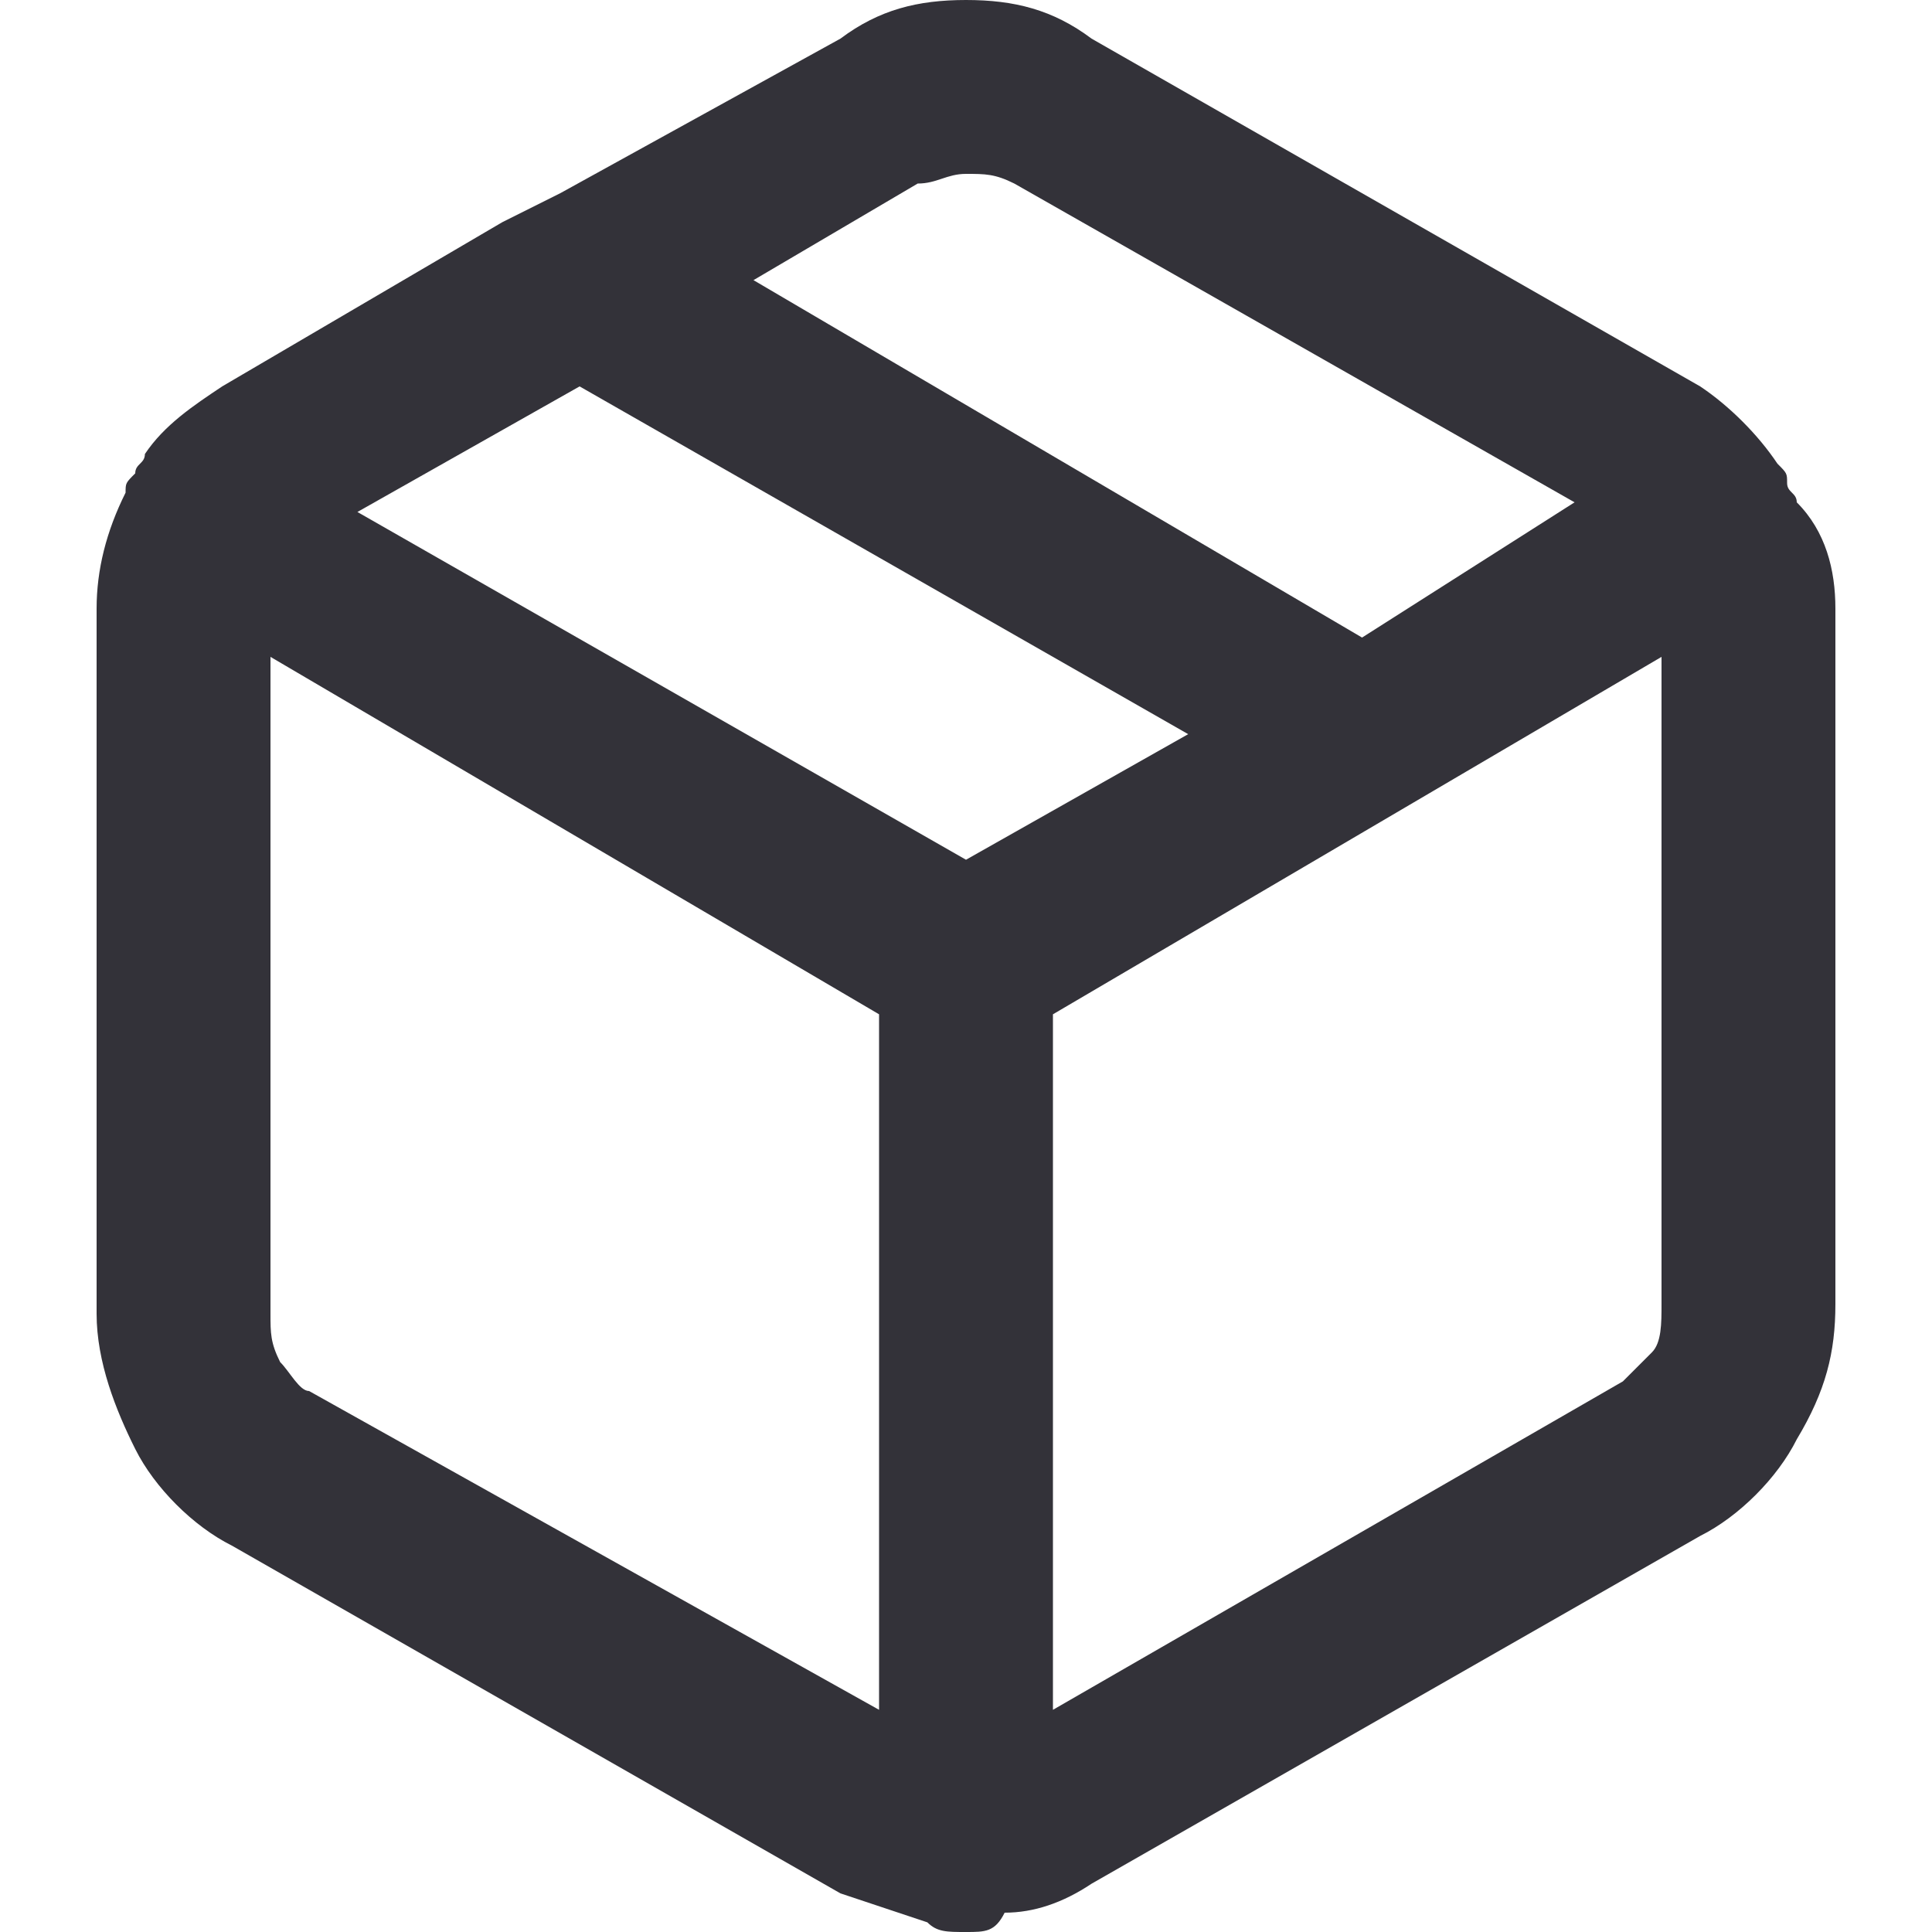
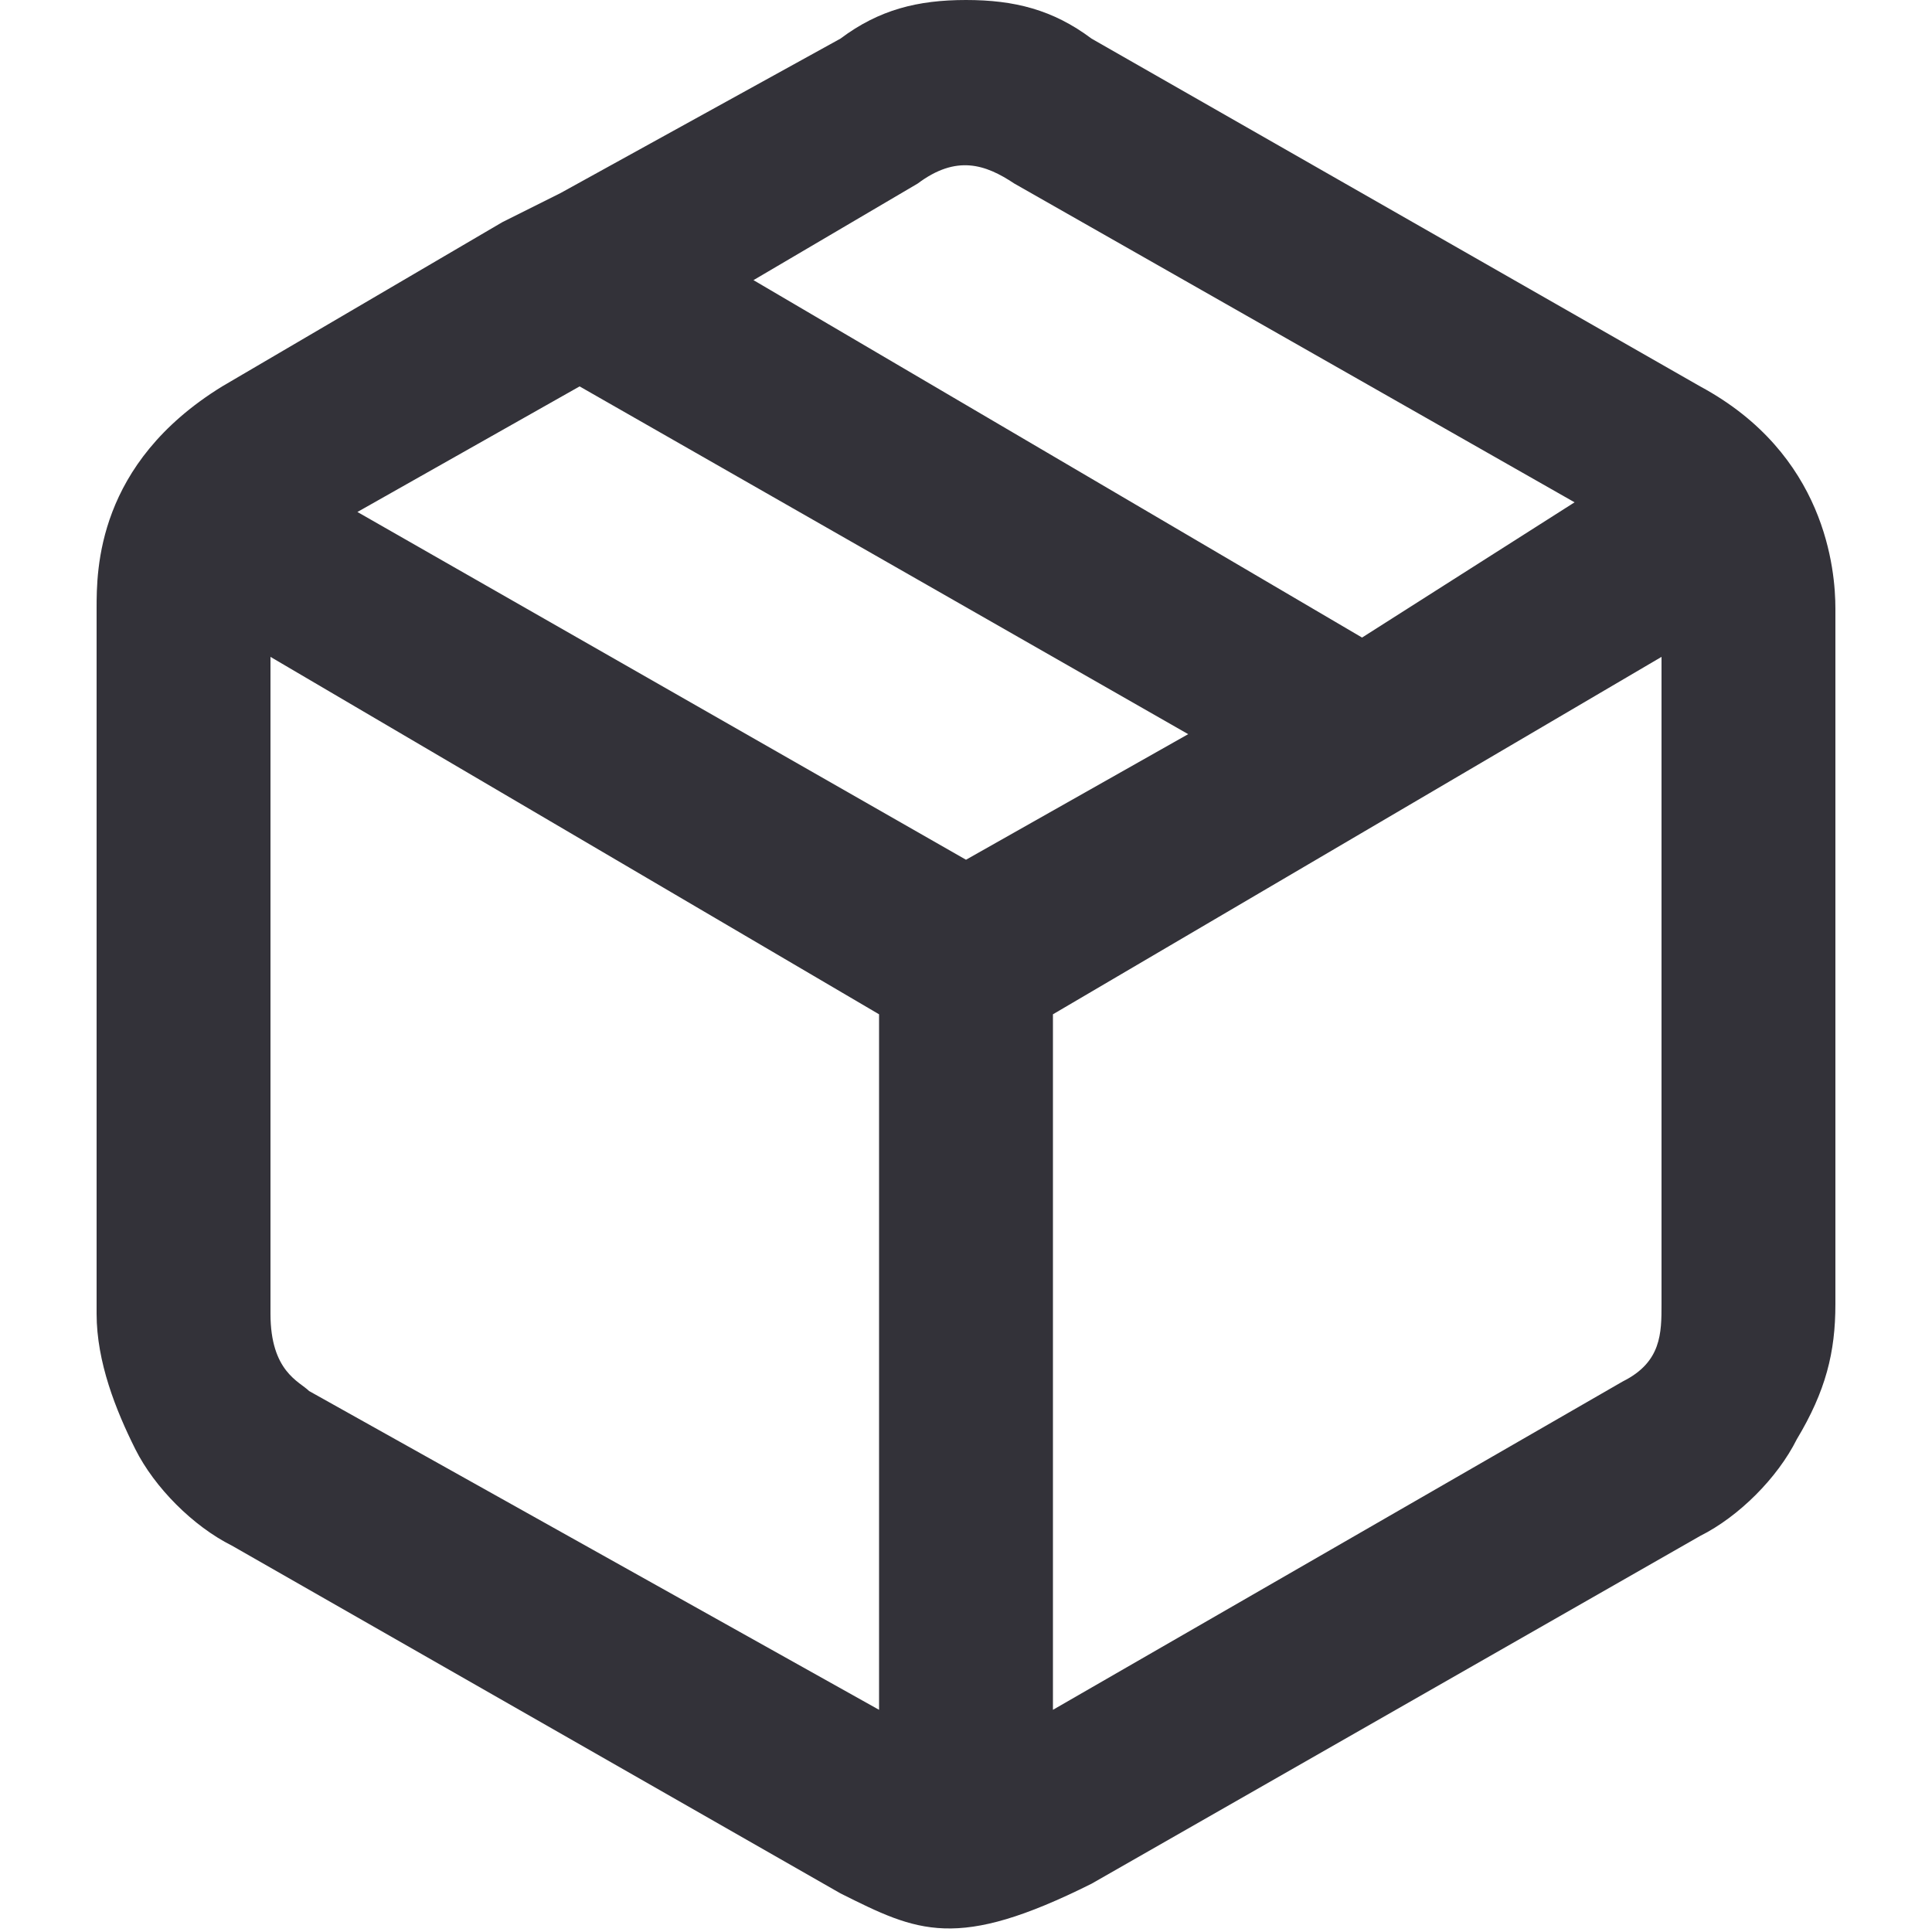
<svg xmlns="http://www.w3.org/2000/svg" version="1.1" id="Layer_1" x="0px" y="0px" viewBox="0 0 20 20" style="enable-background:new 0 0 20 20;" xml:space="preserve">
  <style type="text/css">
	.st0{fill-rule:evenodd;clip-rule:evenodd;fill:#333239;}
</style>
-   <path class="st0" d="M8.7,0.4C9.1,0.1,9.5,0,10,0c0.5,0,0.9,0.1,1.3,0.4l0,0L17.6,4c0.3,0.2,0.6,0.5,0.8,0.8  c0.1,0.1,0.1,0.1,0.1,0.2c0,0.1,0.1,0.1,0.1,0.2C18.9,5.5,19,5.9,19,6.3v7.2c0,0.5-0.1,0.9-0.4,1.4c-0.2,0.4-0.6,0.8-1,1l0,0  l-6.3,3.6l0,0c-0.3,0.2-0.6,0.3-0.9,0.3C10.3,20,10.2,20,10,20c-0.2,0-0.3,0-0.4-0.1c-0.3-0.1-0.6-0.2-0.9-0.3l0,0l-6.3-3.6l0,0  c-0.4-0.2-0.8-0.6-1-1S1,14.1,1,13.6V6.3c0-0.4,0.1-0.8,0.3-1.2c0-0.1,0-0.1,0.1-0.2c0-0.1,0.1-0.1,0.1-0.2C1.7,4.4,2,4.2,2.3,4l0,0  l2.9-1.7C5.4,2.2,5.6,2.1,5.8,2L8.7,0.4z M6,4L3.7,5.3L10,8.9l2.3-1.3L6,4z M14.1,6.6L7.8,2.9l1.7-1l0,0C9.7,1.9,9.8,1.8,10,1.8  c0.2,0,0.3,0,0.5,0.1l5.8,3.3L14.1,6.6z M17.2,6.8l-6.3,3.7v7.2l5.9-3.4l0,0c0.1-0.1,0.2-0.2,0.3-0.3c0.1-0.1,0.1-0.3,0.1-0.5V6.8z   M9.1,17.7v-7.2L2.8,6.8v6.8c0,0.2,0,0.3,0.1,0.5c0.1,0.1,0.2,0.3,0.3,0.3l0,0L9.1,17.7z" />
+   <path class="st0" d="M8.7,0.4C9.1,0.1,9.5,0,10,0s0.9,0.1,1.3,0.4l0,0L17.6,4C18.9,4.7,19,5.9,19,6.3v7.2c0,0.5-0.1,0.9-0.4,1.4  c-0.2,0.4-0.6,0.8-1,1l0,0l-6.3,3.6l0,0c-1.4,0.7-1.8,0.5-2.6,0.1l0,0L2.4,16l0,0c-0.4-0.2-0.8-0.6-1-1C1.2,14.6,1,14.1,1,13.6V6.3  C1,5.9,1,4.8,2.3,4l0,0l2.9-1.7C5.4,2.2,5.6,2.1,5.8,2L8.7,0.4z M6,4L3.7,5.3L10,8.9l2.3-1.3L6,4z M14.1,6.6L7.8,2.9l1.7-1l0,0  c0.4-0.3,0.7-0.2,1,0l5.8,3.3L14.1,6.6z M17.2,6.8l-6.3,3.7v7.2l5.9-3.4l0,0c0.4-0.2,0.4-0.5,0.4-0.8V6.8z M9.1,17.7v-7.2L2.8,6.8  v6.8c0,0.6,0.3,0.7,0.4,0.8l0,0L9.1,17.7z" />
</svg>
